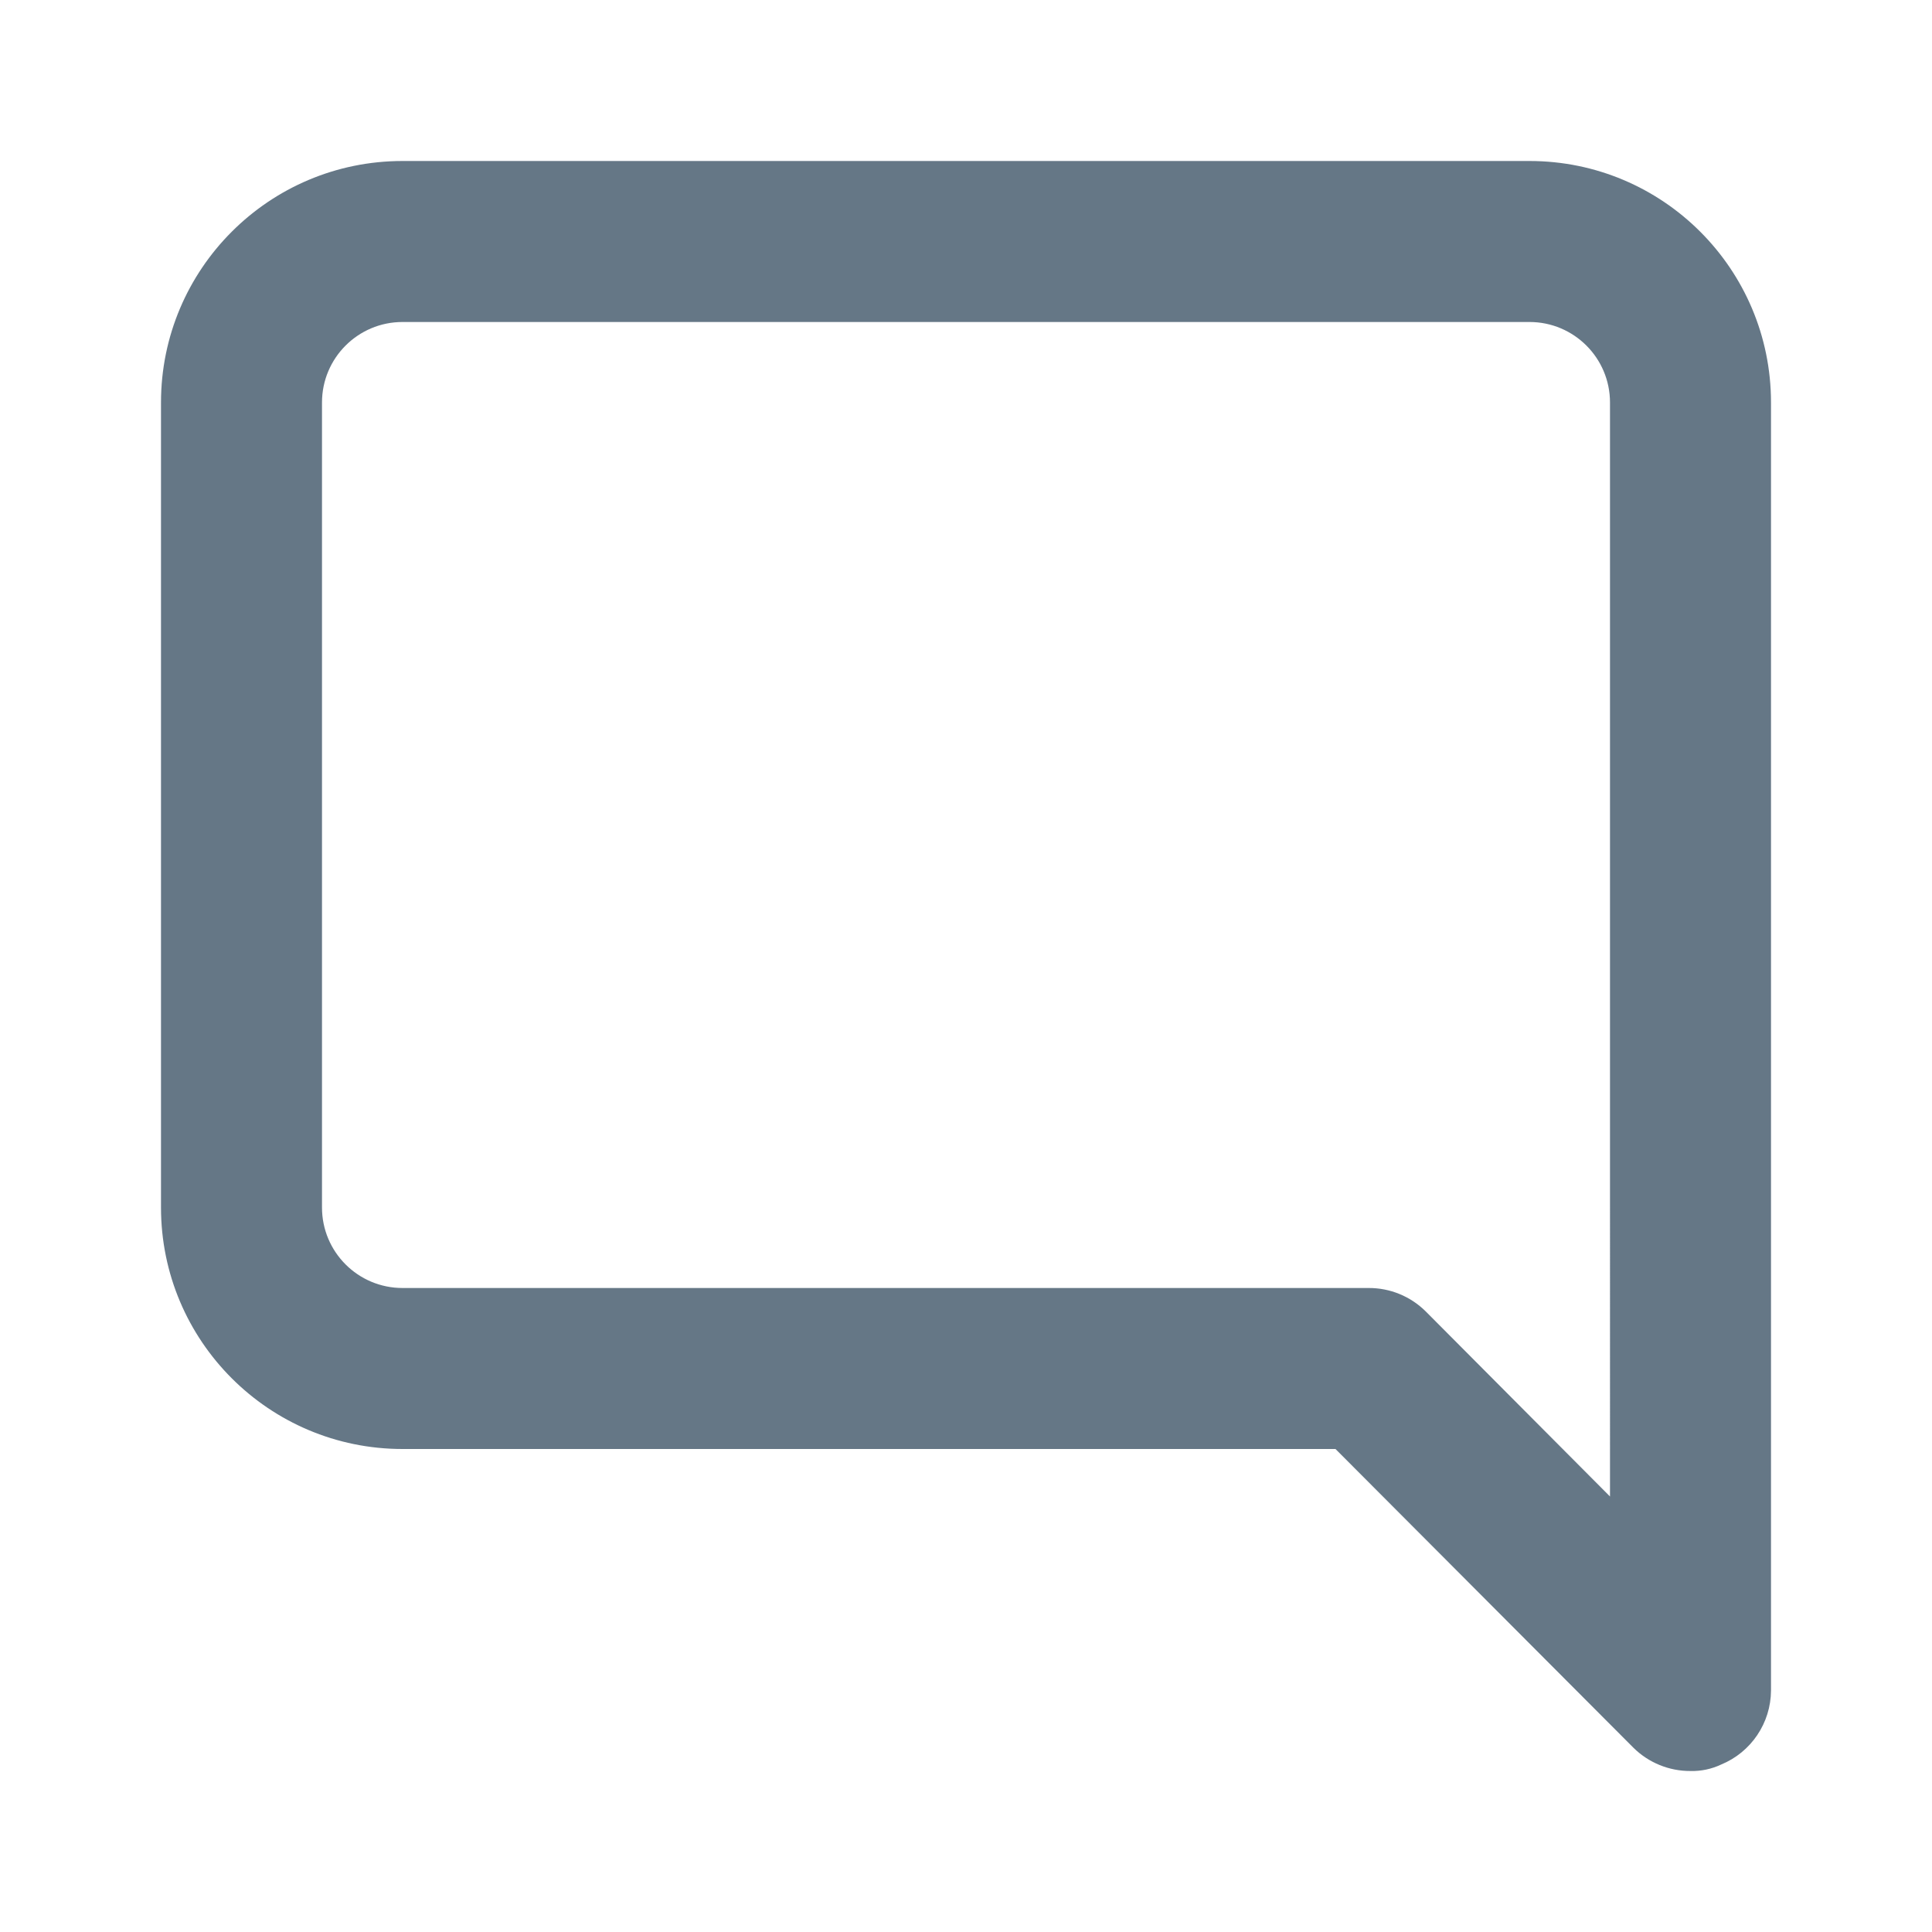
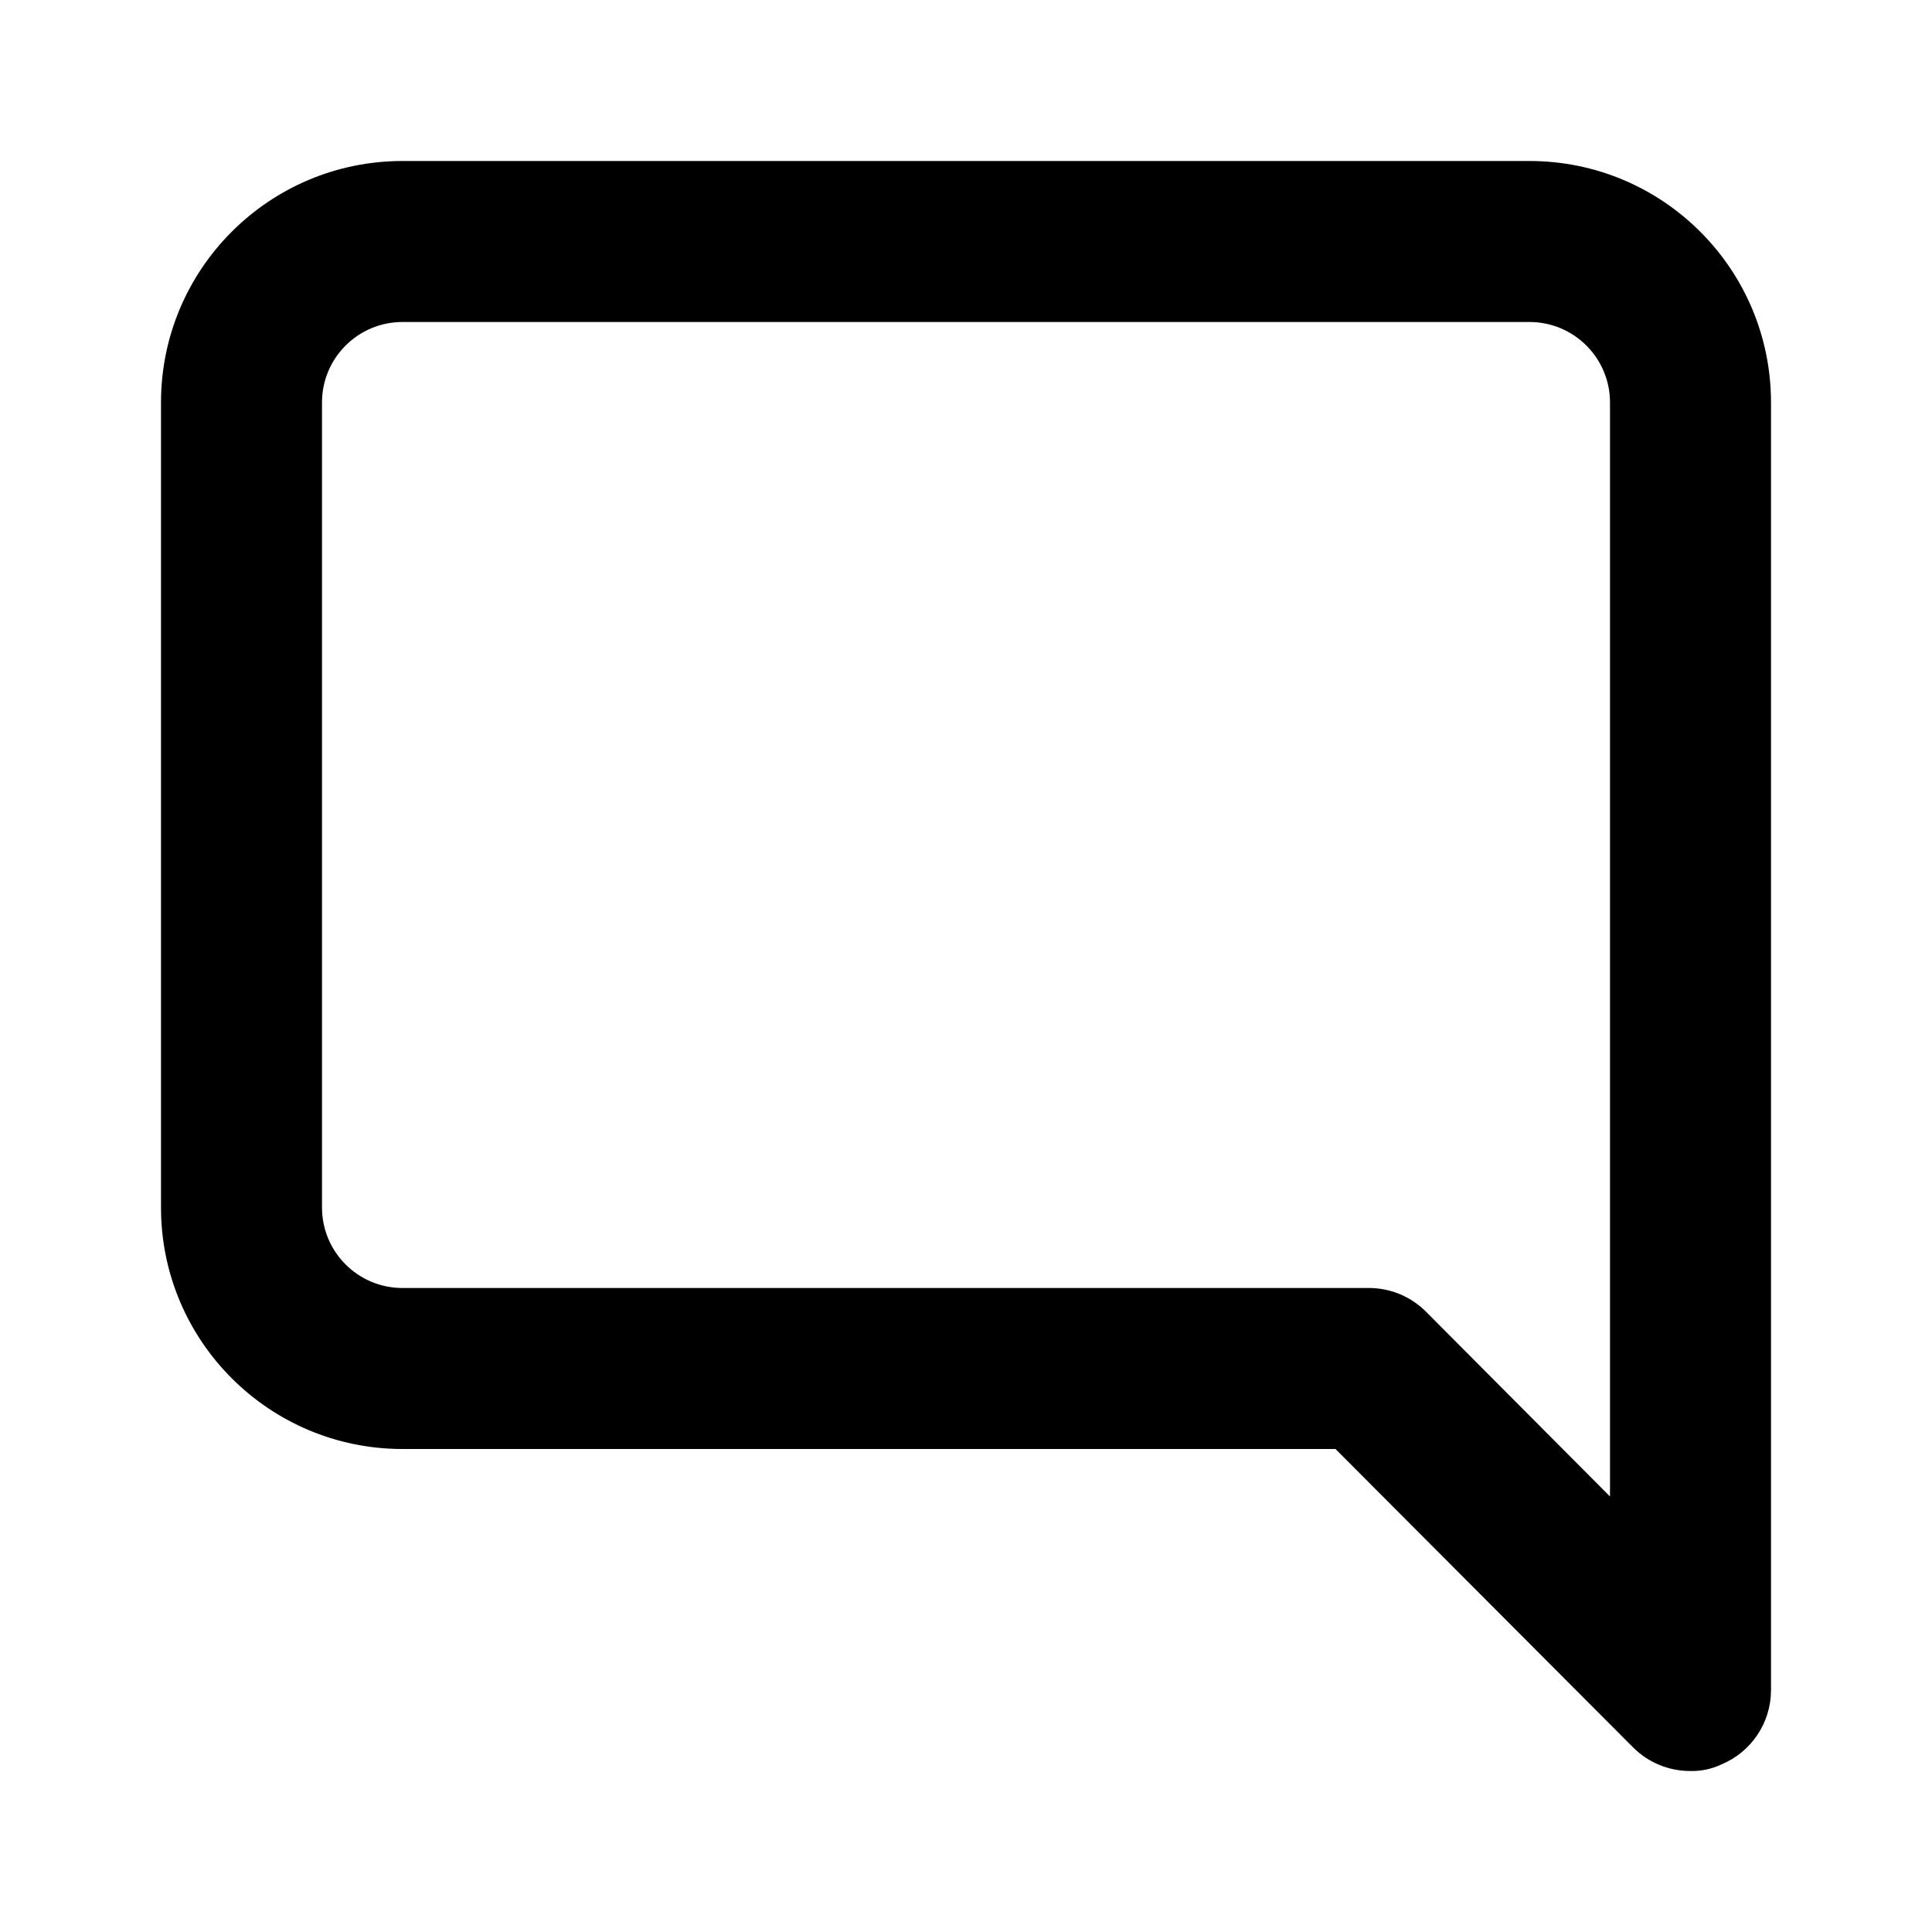
- <svg xmlns="http://www.w3.org/2000/svg" t="1593501392239" class="icon" viewBox="0 0 1024 1024" version="1.1" p-id="3595" width="200" height="200">
-   <defs>
-     <style type="text/css" />
-   </defs>
-   <path d="M810.667 85.333H213.333a128 128 0 0 0-128 128v426.667a128 128 0 0 0 128 128h494.507l157.867 158.293A42.667 42.667 0 0 0 896 938.667a35.84 35.84 0 0 0 16.213-3.413A42.667 42.667 0 0 0 938.667 896V213.333a128 128 0 0 0-128-128z m42.667 707.84l-97.707-98.133A42.667 42.667 0 0 0 725.333 682.667H213.333a42.667 42.667 0 0 1-42.667-42.667V213.333a42.667 42.667 0 0 1 42.667-42.667h597.333a42.667 42.667 0 0 1 42.667 42.667z" p-id="3596" fill="#657786" />
+ <svg xmlns="http://www.w3.org/2000/svg" class="icon" viewBox="0 0 1024 1024" version="1.1" width="200" height="200">
+   <g>
+     <path d="M810.667 85.333H213.333a128 128 0 0 0-128 128v426.667a128 128 0 0 0 128 128h494.507l157.867 158.293A42.667 42.667 0 0 0 896 938.667a35.84 35.84 0 0 0 16.213-3.413A42.667 42.667 0 0 0 938.667 896V213.333a128 128 0 0 0-128-128z m42.667 707.84l-97.707-98.133A42.667 42.667 0 0 0 725.333 682.667H213.333a42.667 42.667 0 0 1-42.667-42.667V213.333a42.667 42.667 0 0 1 42.667-42.667h597.333a42.667 42.667 0 0 1 42.667 42.667z" />
+   </g>
</svg>
